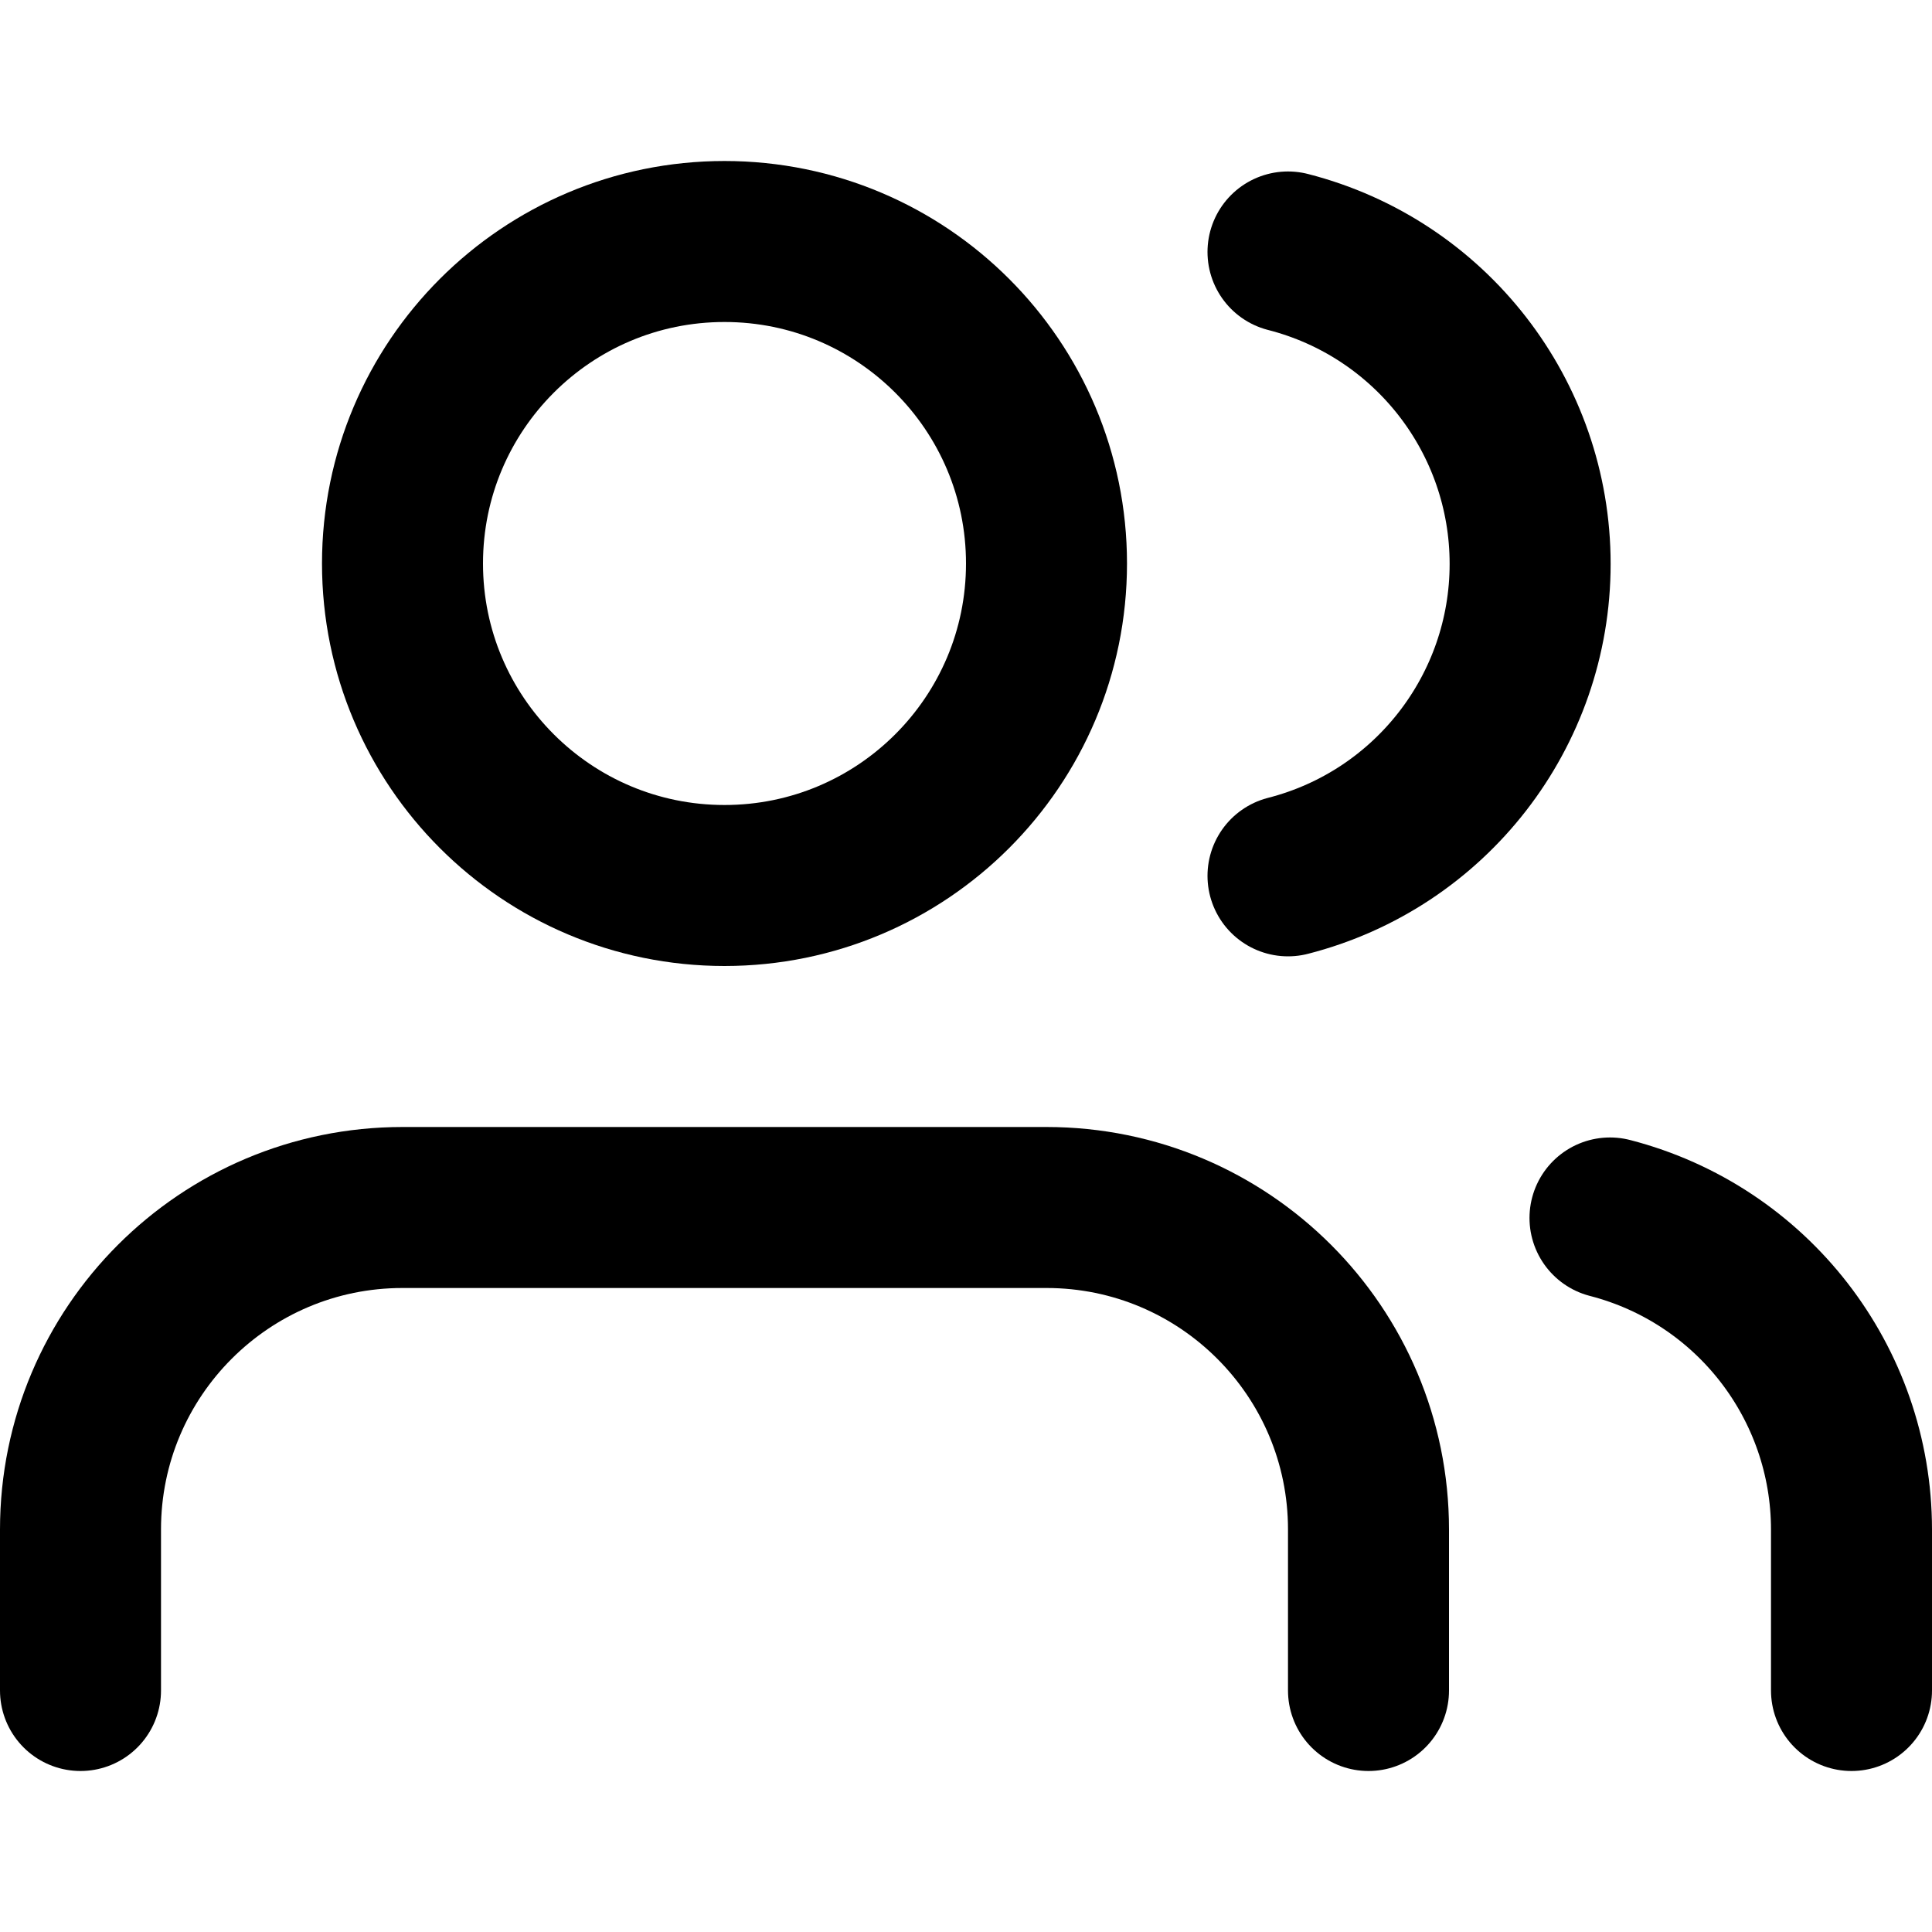
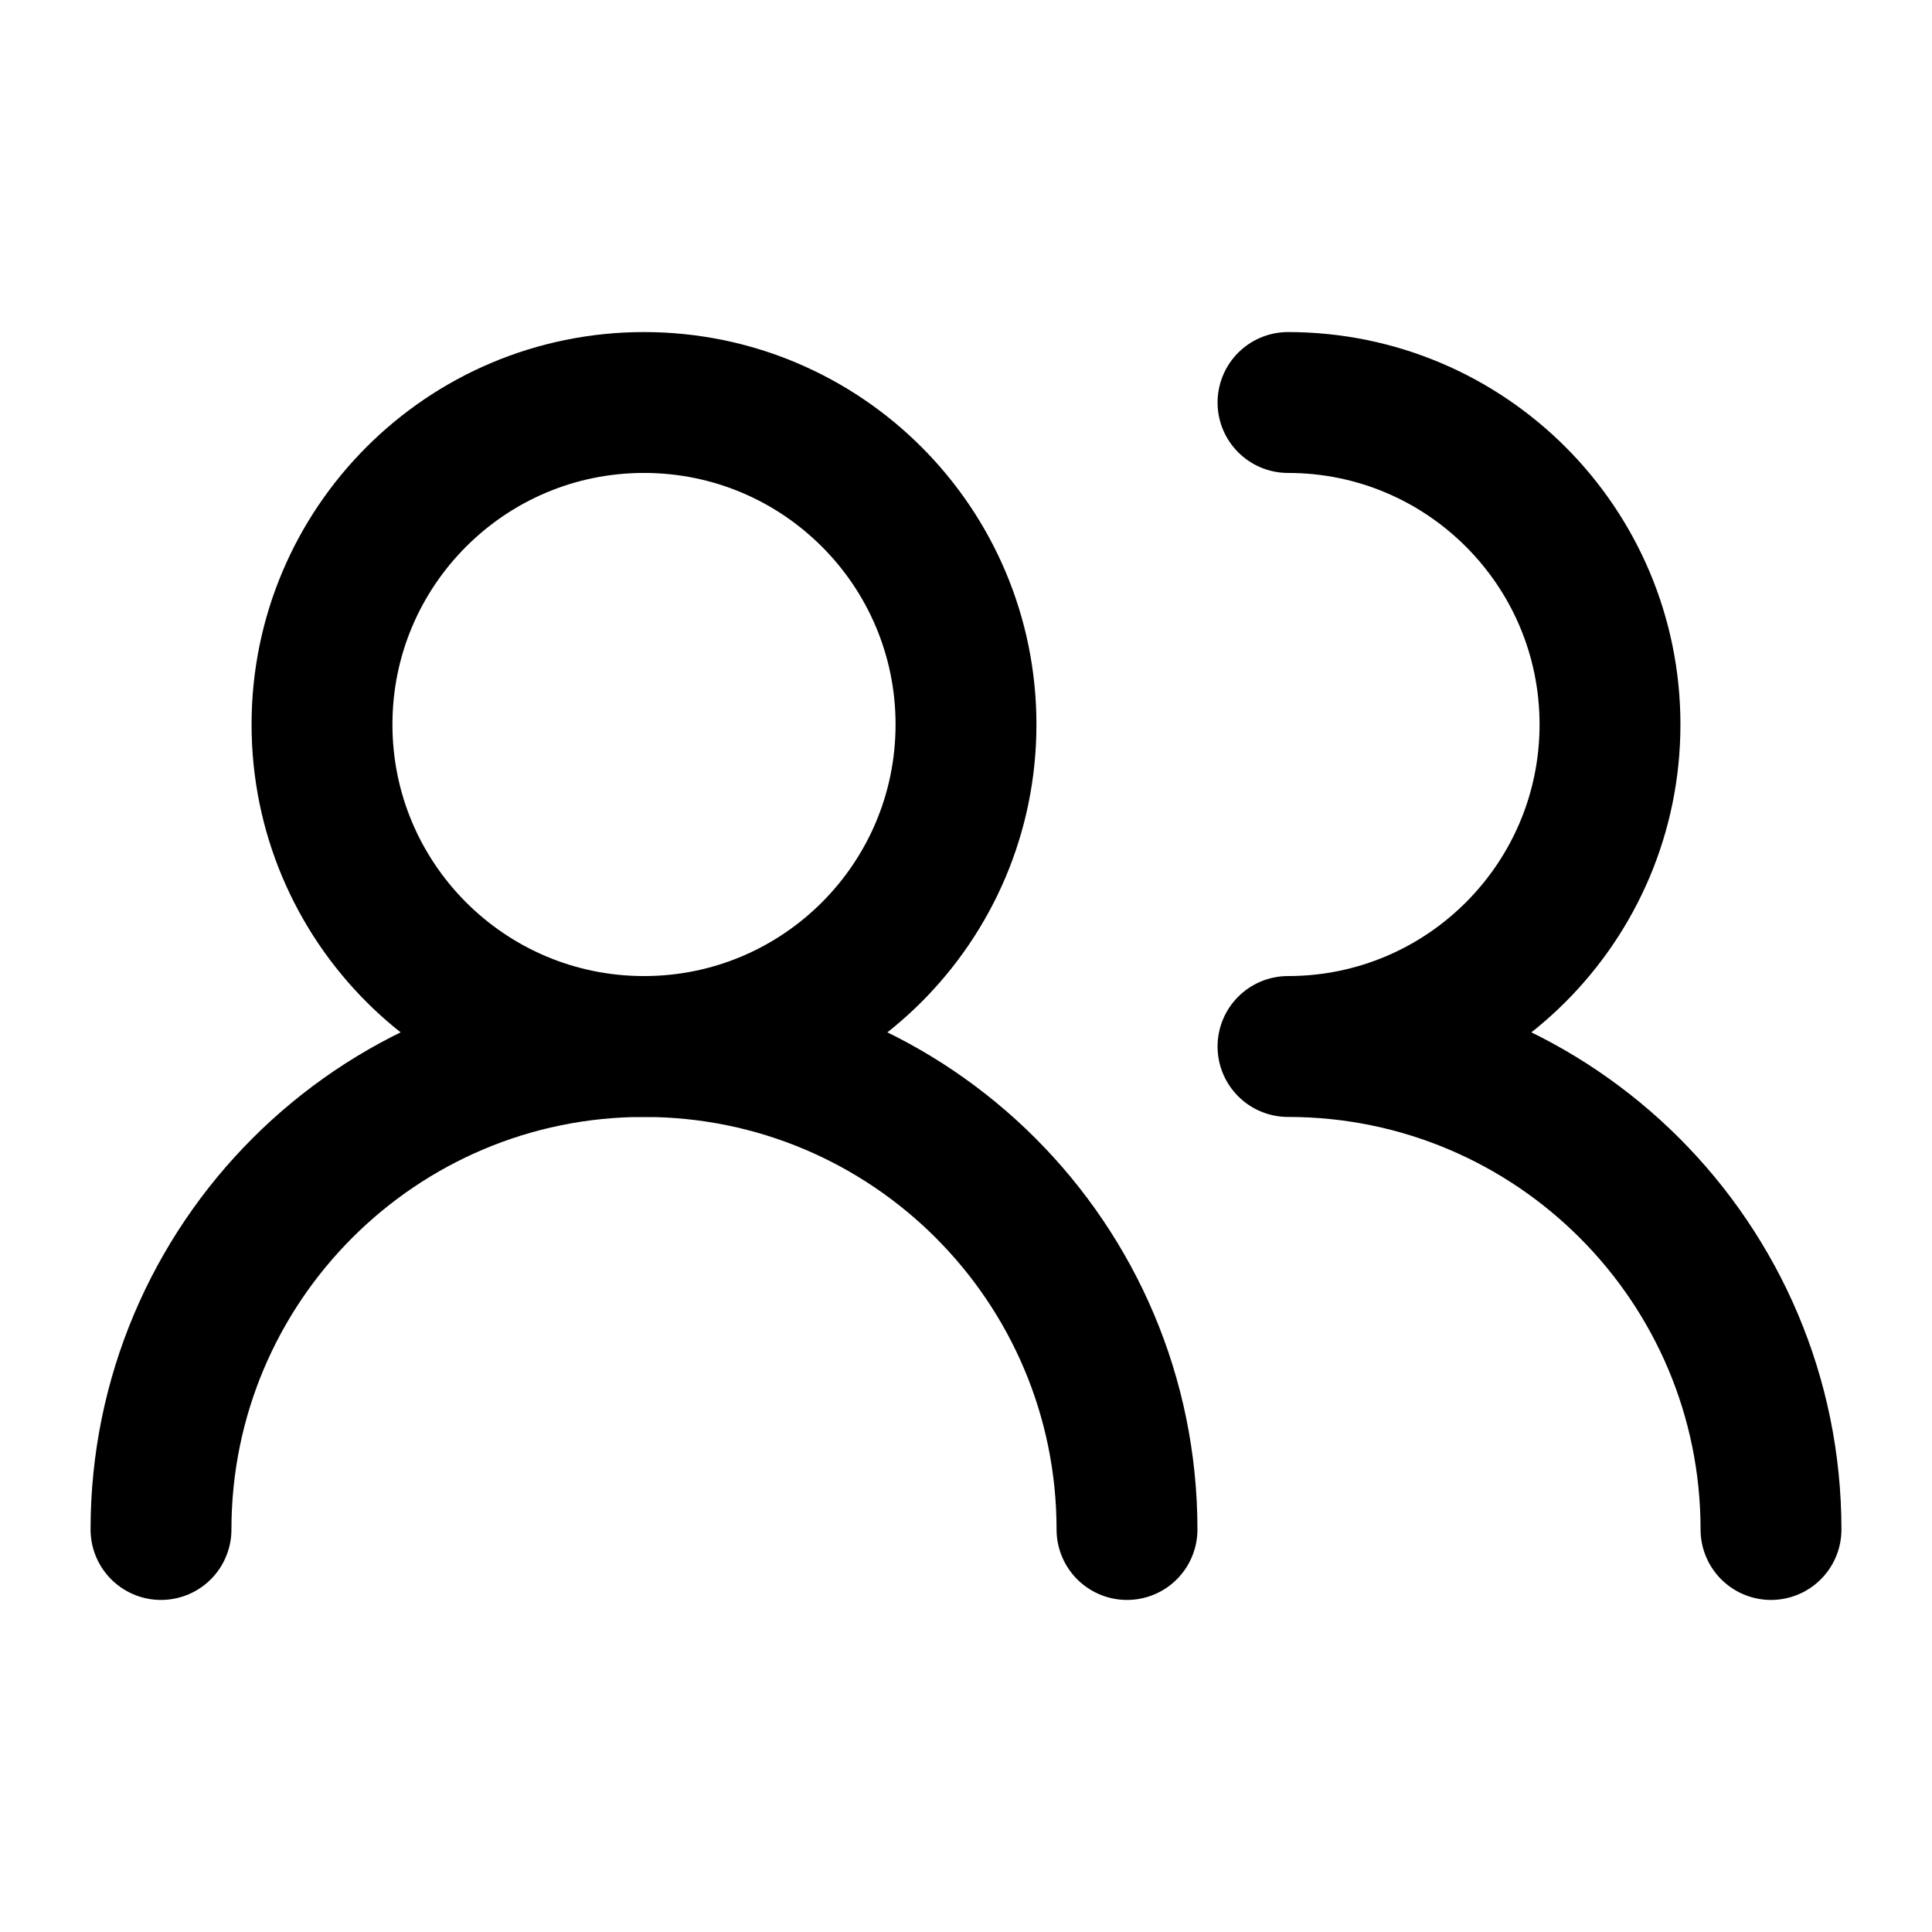
- <svg xmlns="http://www.w3.org/2000/svg" viewBox="0 0 24 24" fill="none" stroke="currentColor" stroke-width="2" stroke-linecap="round" stroke-linejoin="round">
-   <path d="M17 21v-2a4 4 0 0 0-4-4H5a4 4 0 0 0-4 4v2" />
-   <circle cx="9" cy="7" r="4" />
-   <path d="M23 21v-2a4 4 0 0 0-3-3.87" />
-   <path d="M16 3.13a4 4 0 0 1 0 7.75" />
+ <svg xmlns="http://www.w3.org/2000/svg" viewBox="0 0 24 24" fill="none" stroke="currentColor" stroke-width="1.75" stroke-linecap="round" stroke-linejoin="round">
+   <path d="M14 19a6 6 0 0 0-12 0" />
+   <circle cx="8" cy="9" r="4" />
+   <path d="M22 19a6 6 0 0 0-6-6 4 4 0 1 0 0-8" />
</svg>
